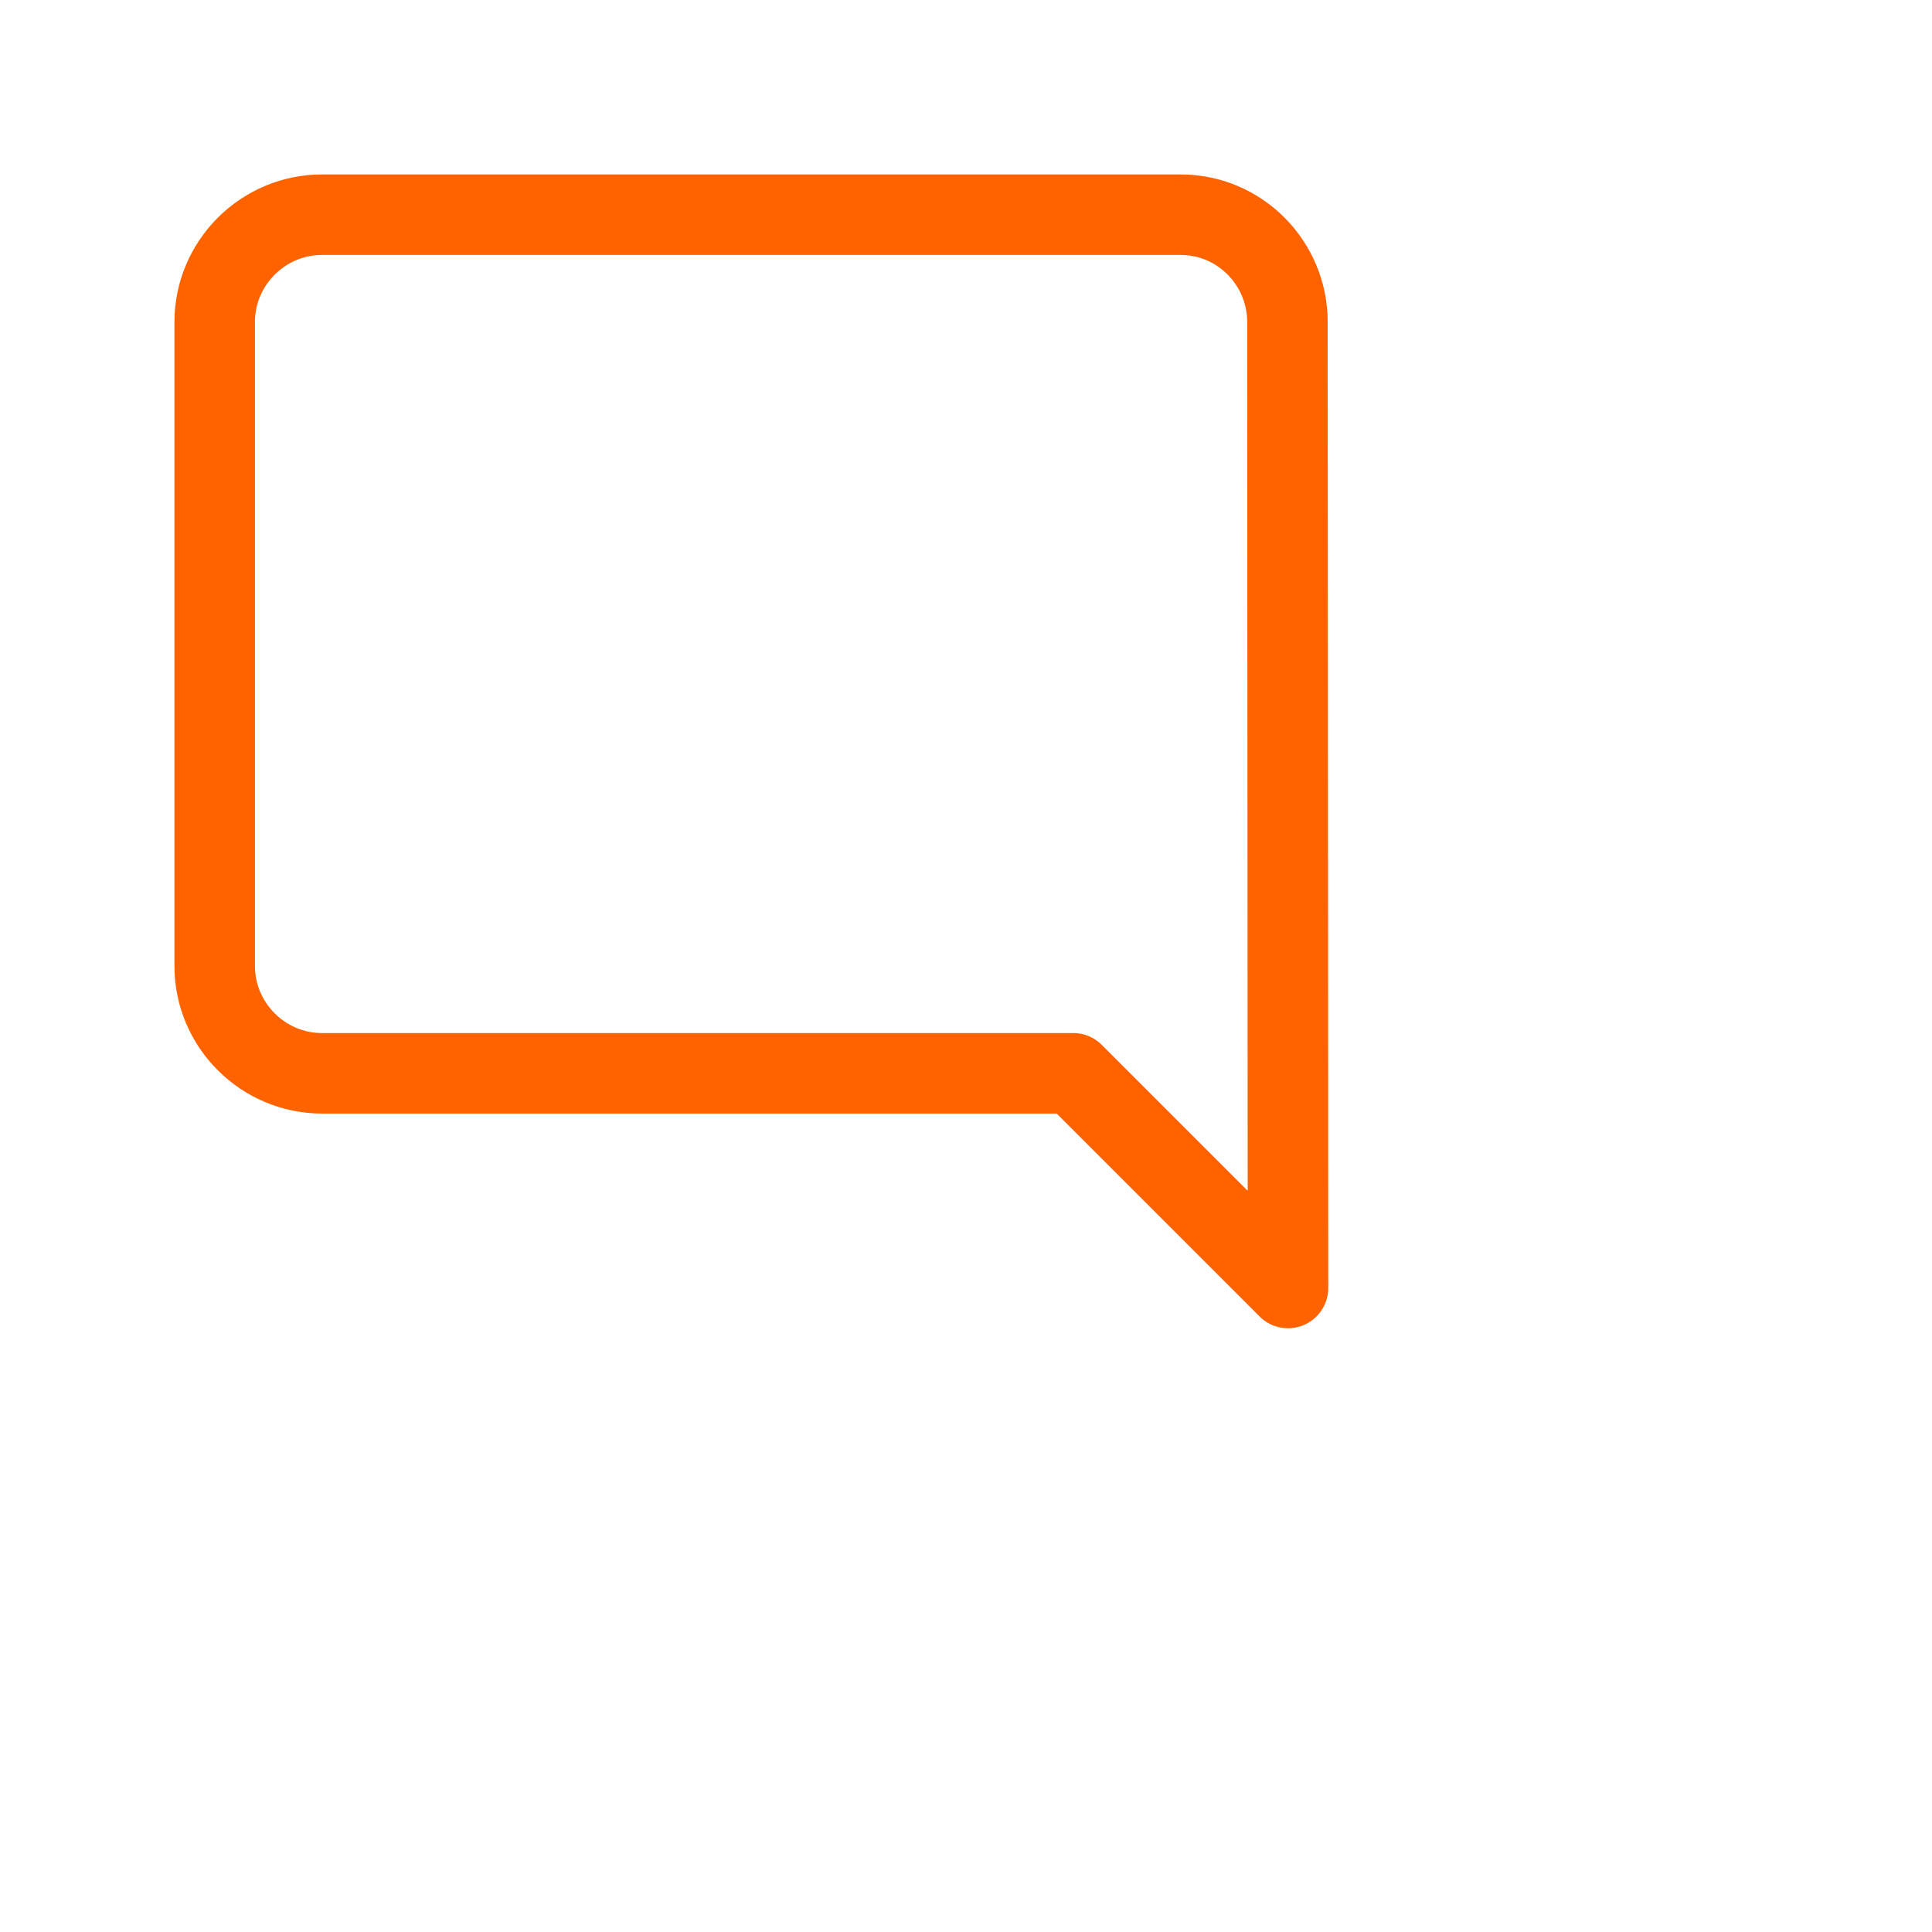
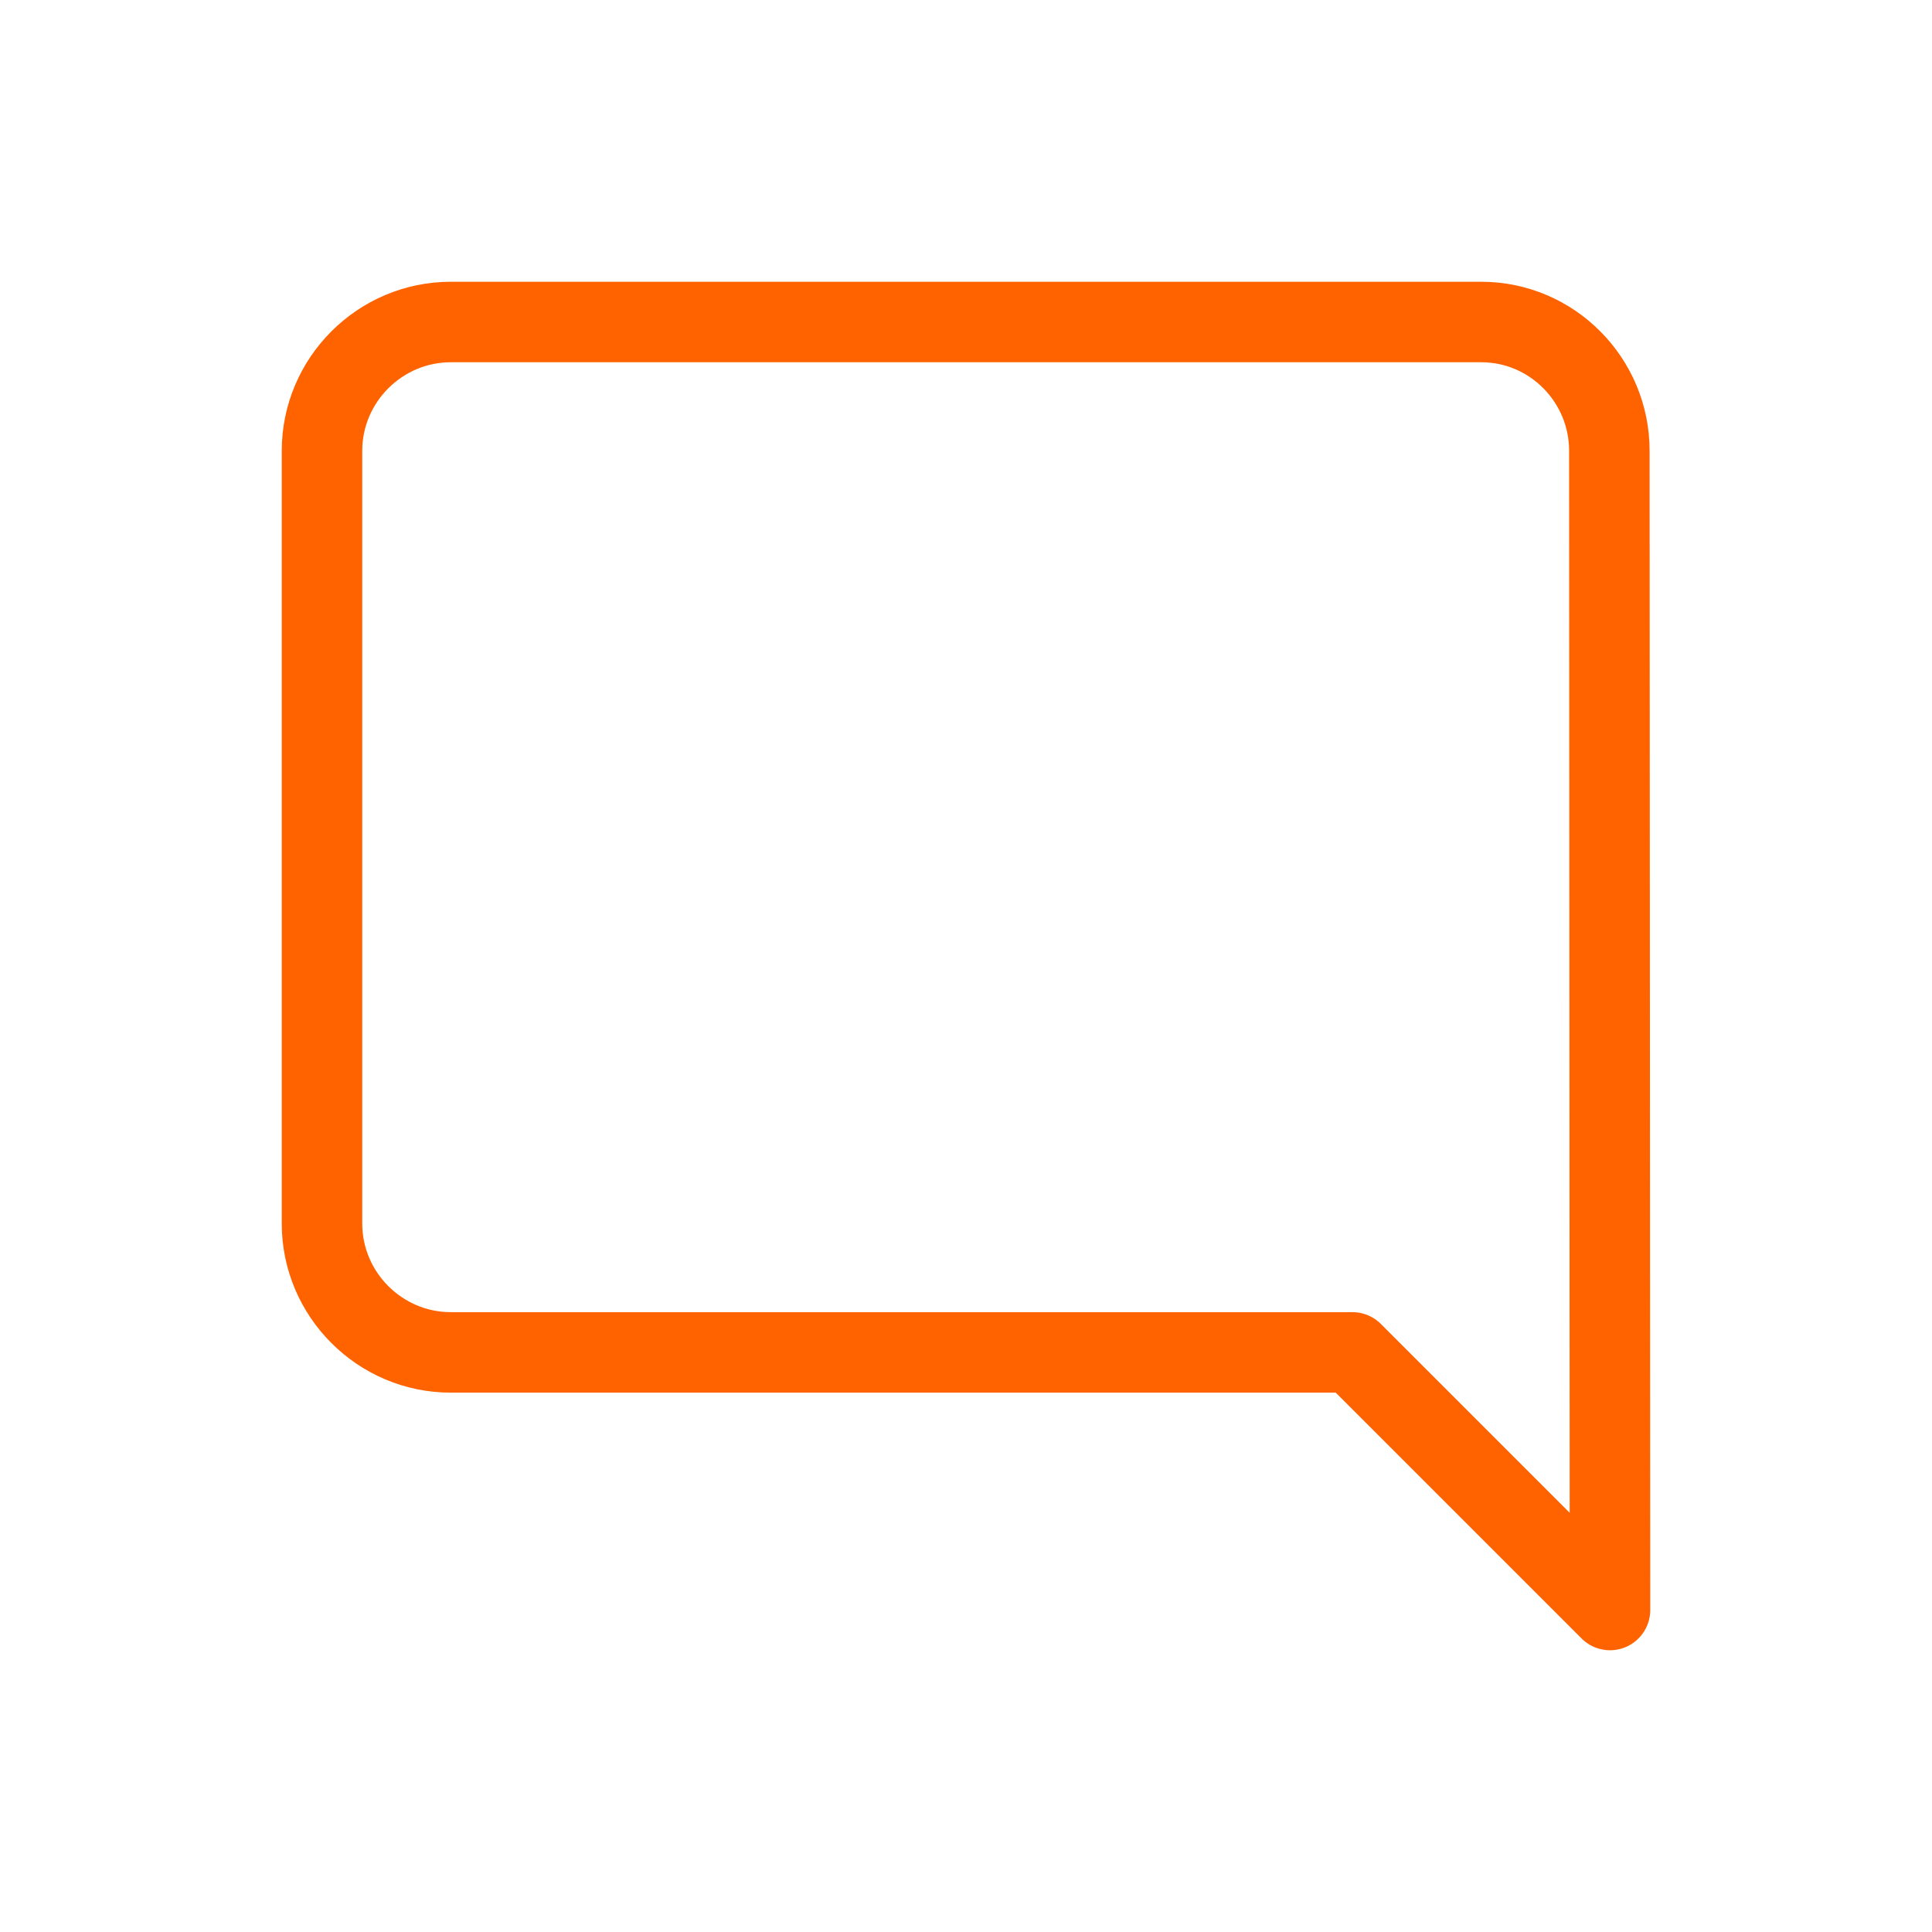
<svg xmlns="http://www.w3.org/2000/svg" width="24" height="24" viewBox="0 0 24 24" fill="none">
-   <path d="M15.993 4C15.993 3.267 15.4 2.667 14.667 2.667H4C3.267 2.667 2.667 3.267 2.667 4V12C2.667 12.733 3.267 13.333 4 13.333H13.333L16 16L15.993 4Z" stroke="#FF6300" stroke-linejoin="round" />
+   <path d="M19.992 5.6C19.992 4.72 19.28 4 18.4 4H5.6C4.72 4 4 4.72 4 5.6V15.2C4 16.08 4.72 16.8 5.6 16.8H16.8L20 20L19.992 5.6Z" stroke="#FF6300" stroke-linejoin="round" />
</svg>
